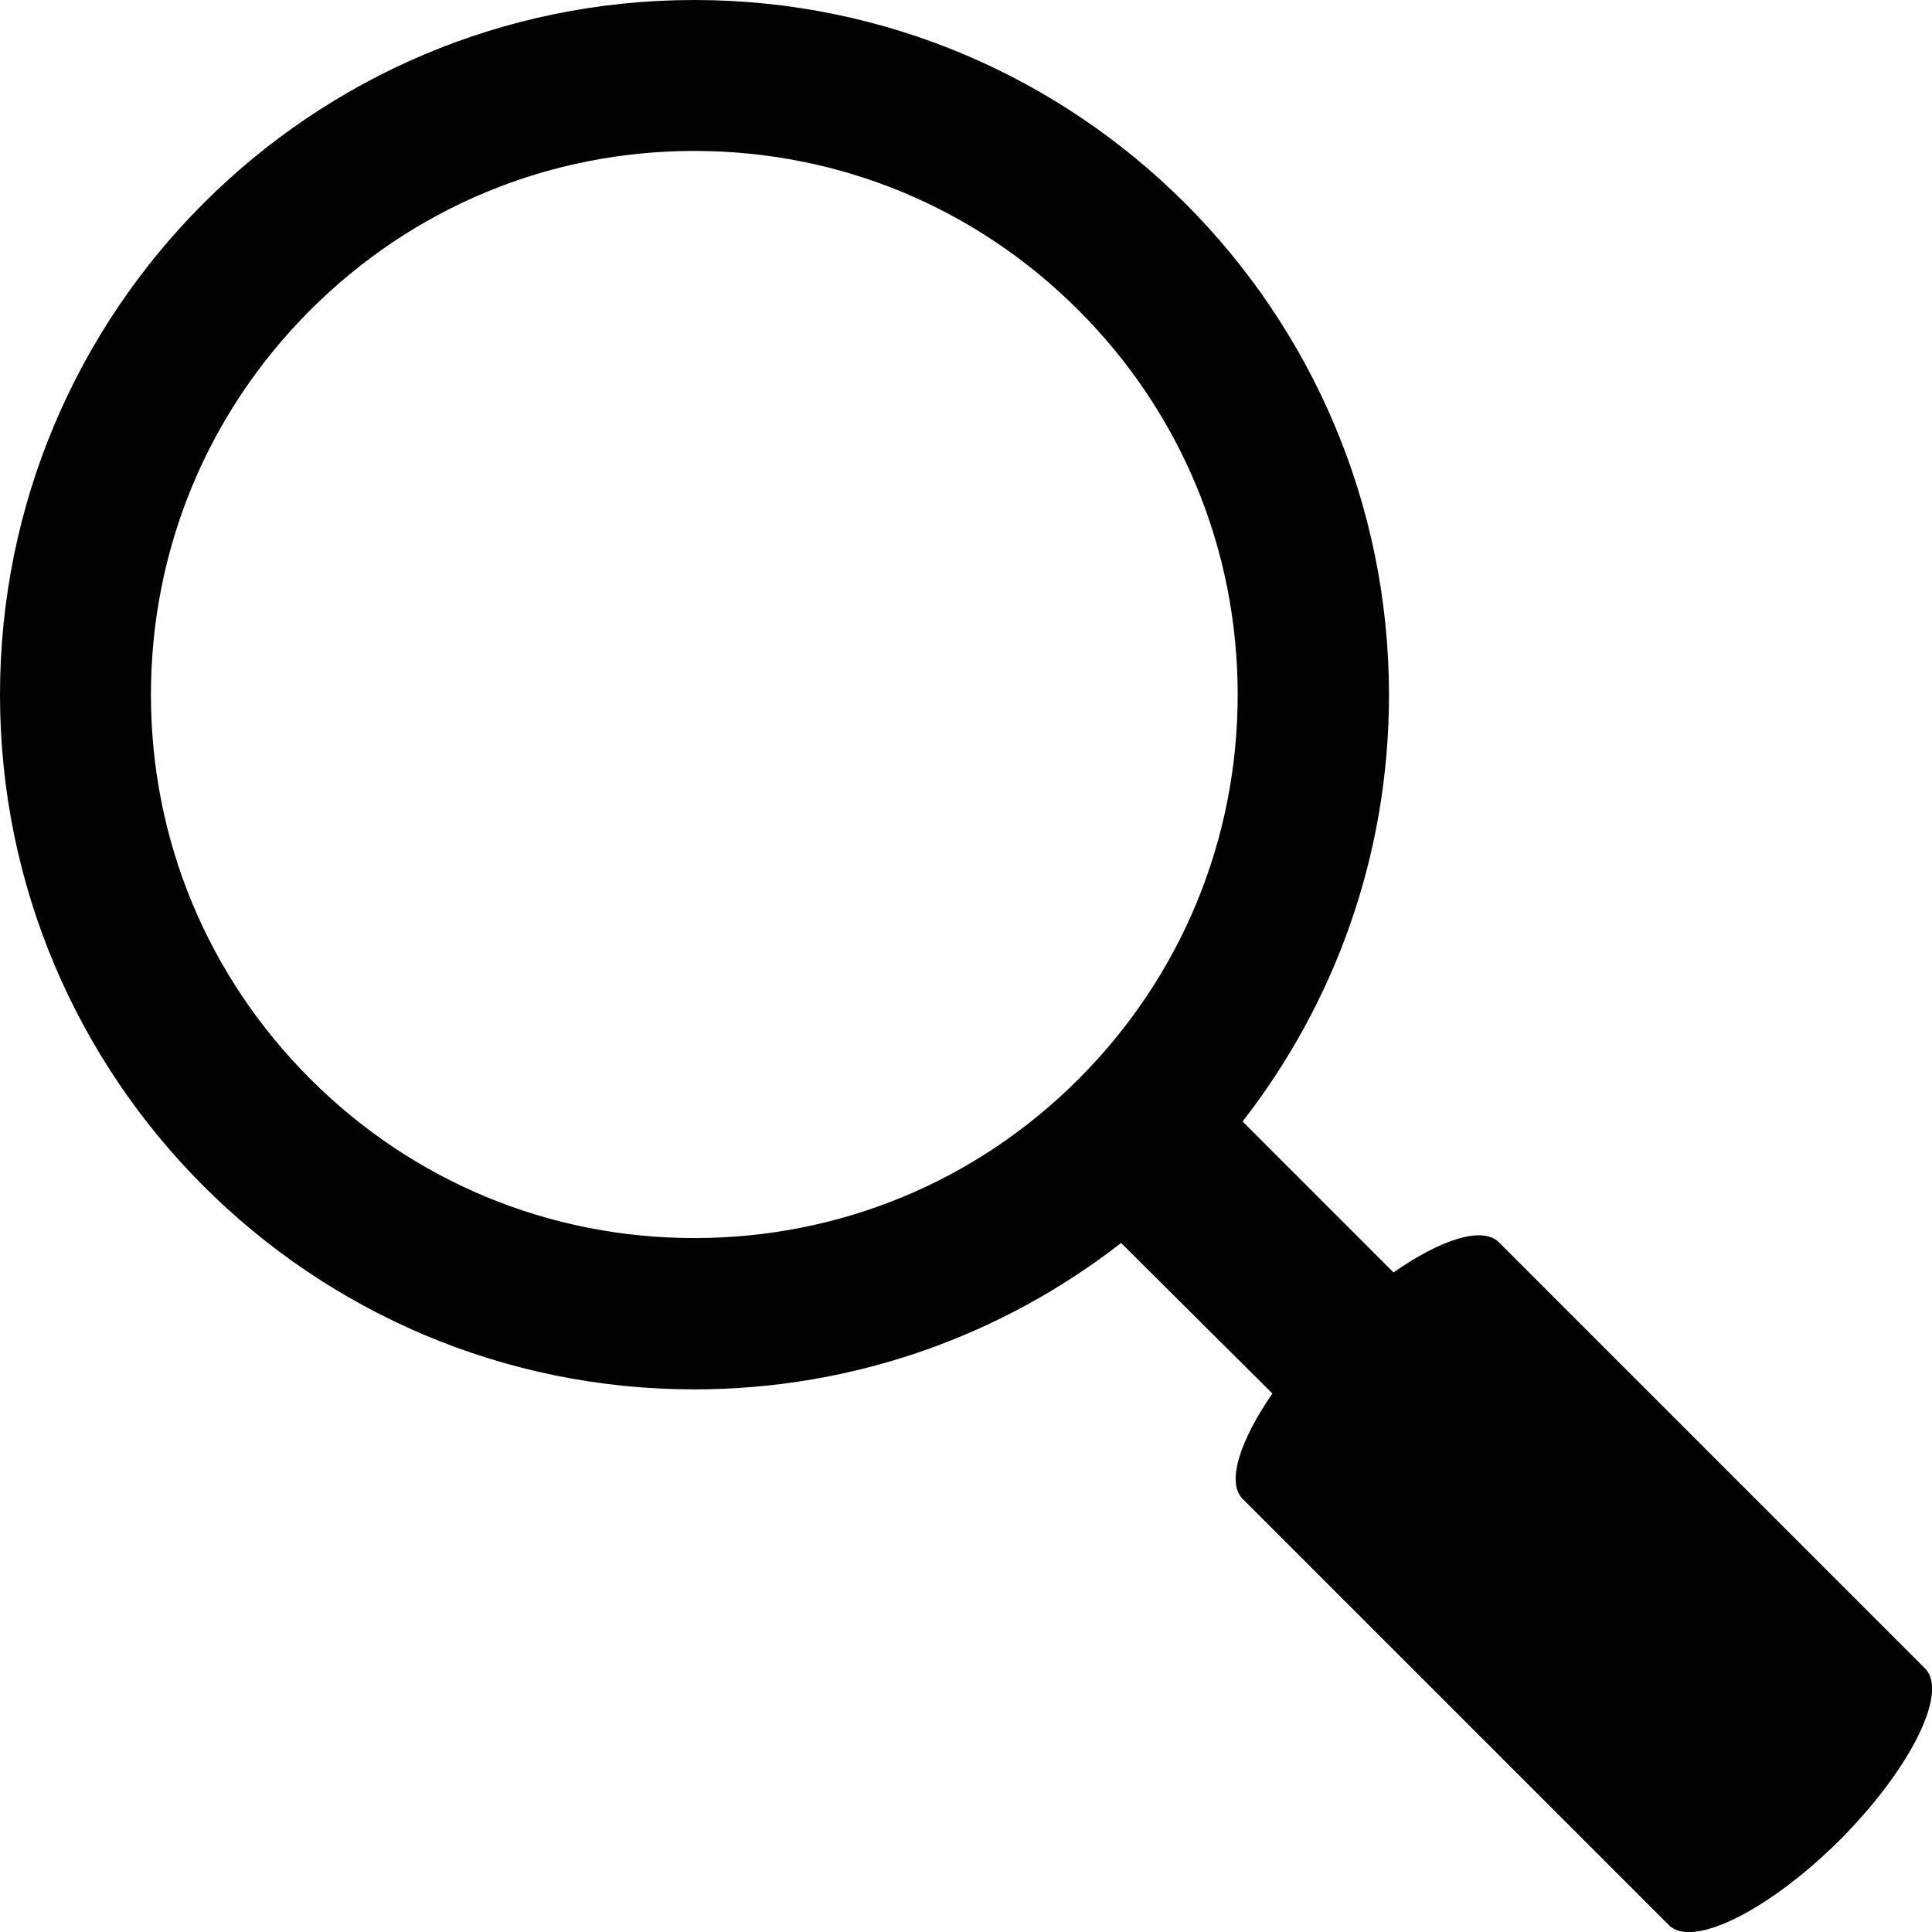
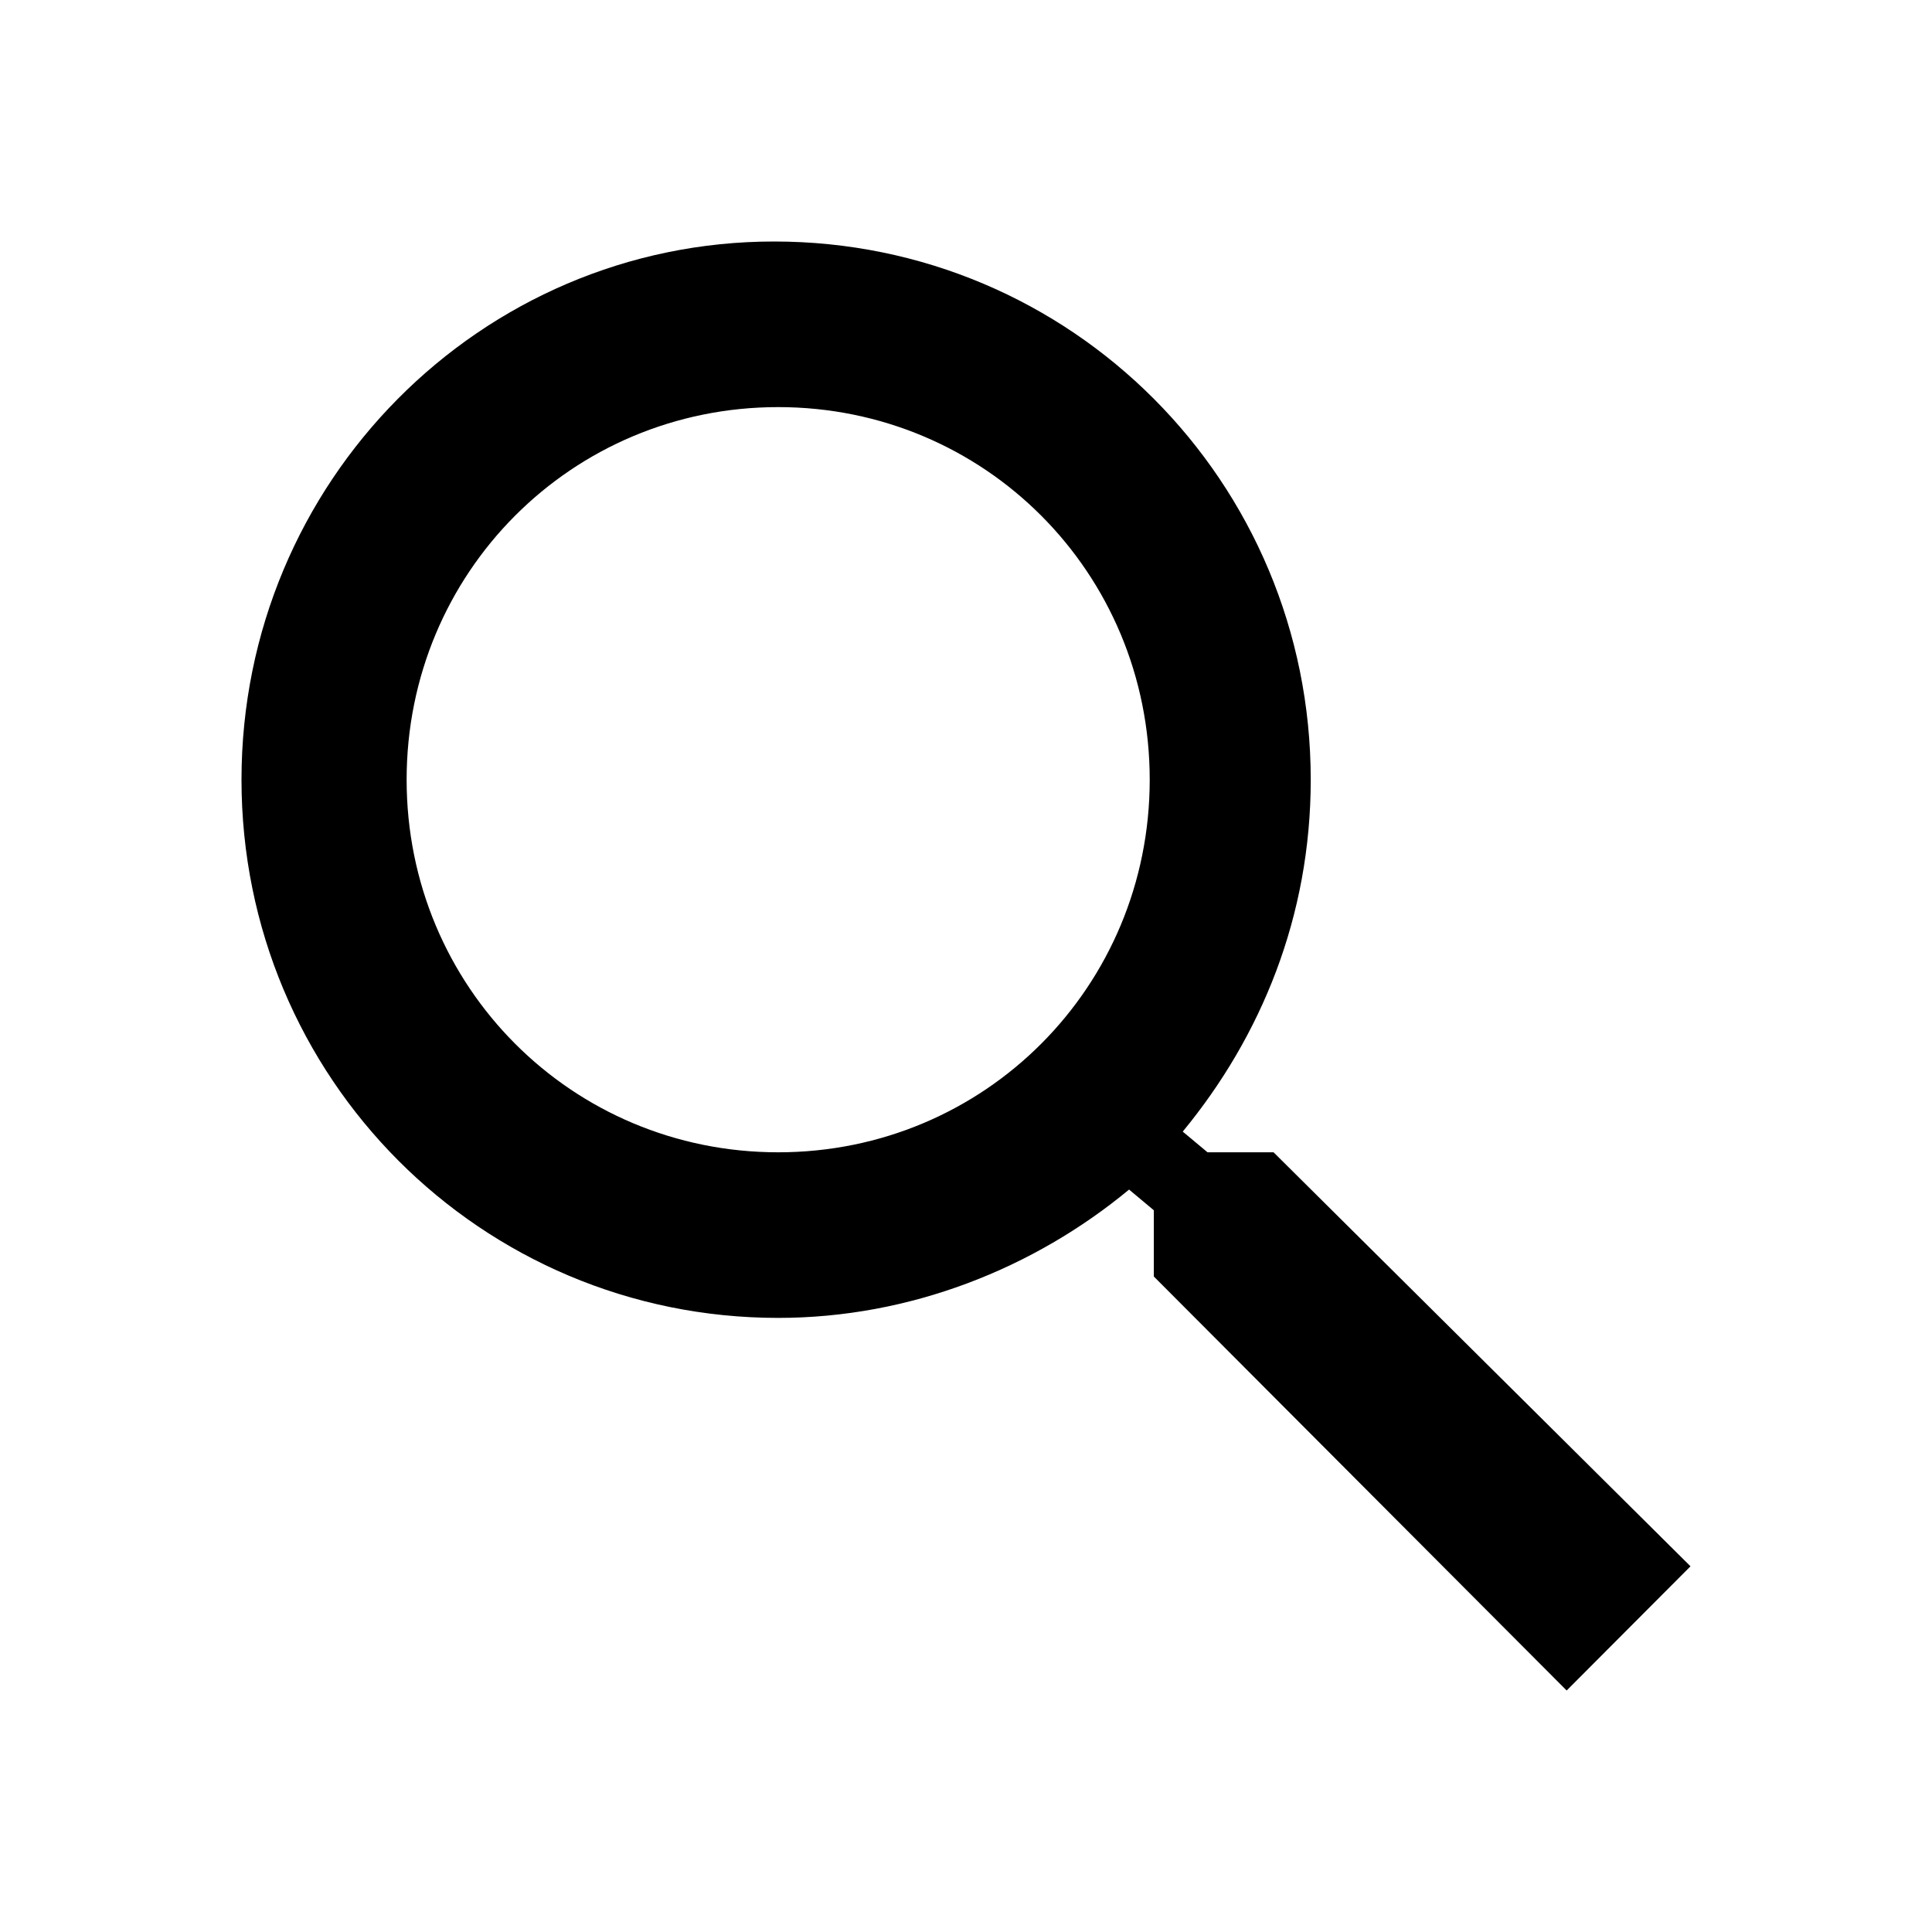
- <svg xmlns="http://www.w3.org/2000/svg" version="1.1" id="Layer_1" x="0px" y="0px" width="512px" height="512px" viewBox="0 0 512 512" style="enable-background:new 0 0 512 512;" xml:space="preserve">
-   <style type="text/css">
- 
- 	.st0{fill:#010101;}
- 
- </style>
-   <path class="st0" d="M510.2,442.2l-113-113c-4.3-4.3-15.3-0.8-27.9,8l-40-40c24.3-31.2,38.8-70.4,38.8-113.1C368,82.4,285.6,0,184,0  S0,82.4,0,184.1s82.4,184.1,184,184.1c42.6,0,81.9-14.5,113.1-38.8l40.1,39.9c-8.7,12.6-12.2,23.6-7.9,27.9l113,113  c6.2,6.2,26.5-3.9,45.3-22.6C506.3,468.8,516.4,448.5,510.2,442.2z M184,328.1c-38.5,0-74.6-15-101.8-42.2S40,222.6,40,184.1  s15-74.7,42.2-101.9S145.5,40,184,40s74.6,15,101.8,42.2c27.2,27.2,42.2,63.4,42.2,101.9s-15,74.7-42.2,101.9  C258.6,313.2,222.5,328.1,184,328.1z" />
+ <svg xmlns="http://www.w3.org/2000/svg" version="1.1" id="Layer_1" x="0px" y="0px" width="512px" height="512px" viewBox="0 0 512 512" enable-background="new 0 0 512 512" xml:space="preserve">
+   <g id="Icon_4_">
+     <g>
+       <g>
+         <g>
+           <path d="M337.509,305.372h-17.501l-6.571-5.486c20.791-25.232,33.922-57.054,33.922-93.257      C347.358,127.632,283.896,64,205.135,64C127.452,64,64,127.632,64,206.629s63.452,142.628,142.225,142.628      c35.011,0,67.831-13.167,92.991-34.008l6.561,5.487v17.551L415.18,448L448,415.086L337.509,305.372z M206.225,305.372      c-54.702,0-98.463-43.887-98.463-98.743c0-54.858,43.761-98.742,98.463-98.742c54.7,0,98.462,43.884,98.462,98.742      C304.687,261.485,260.925,305.372,206.225,305.372z" />
+         </g>
+       </g>
+     </g>
+   </g>
</svg>
